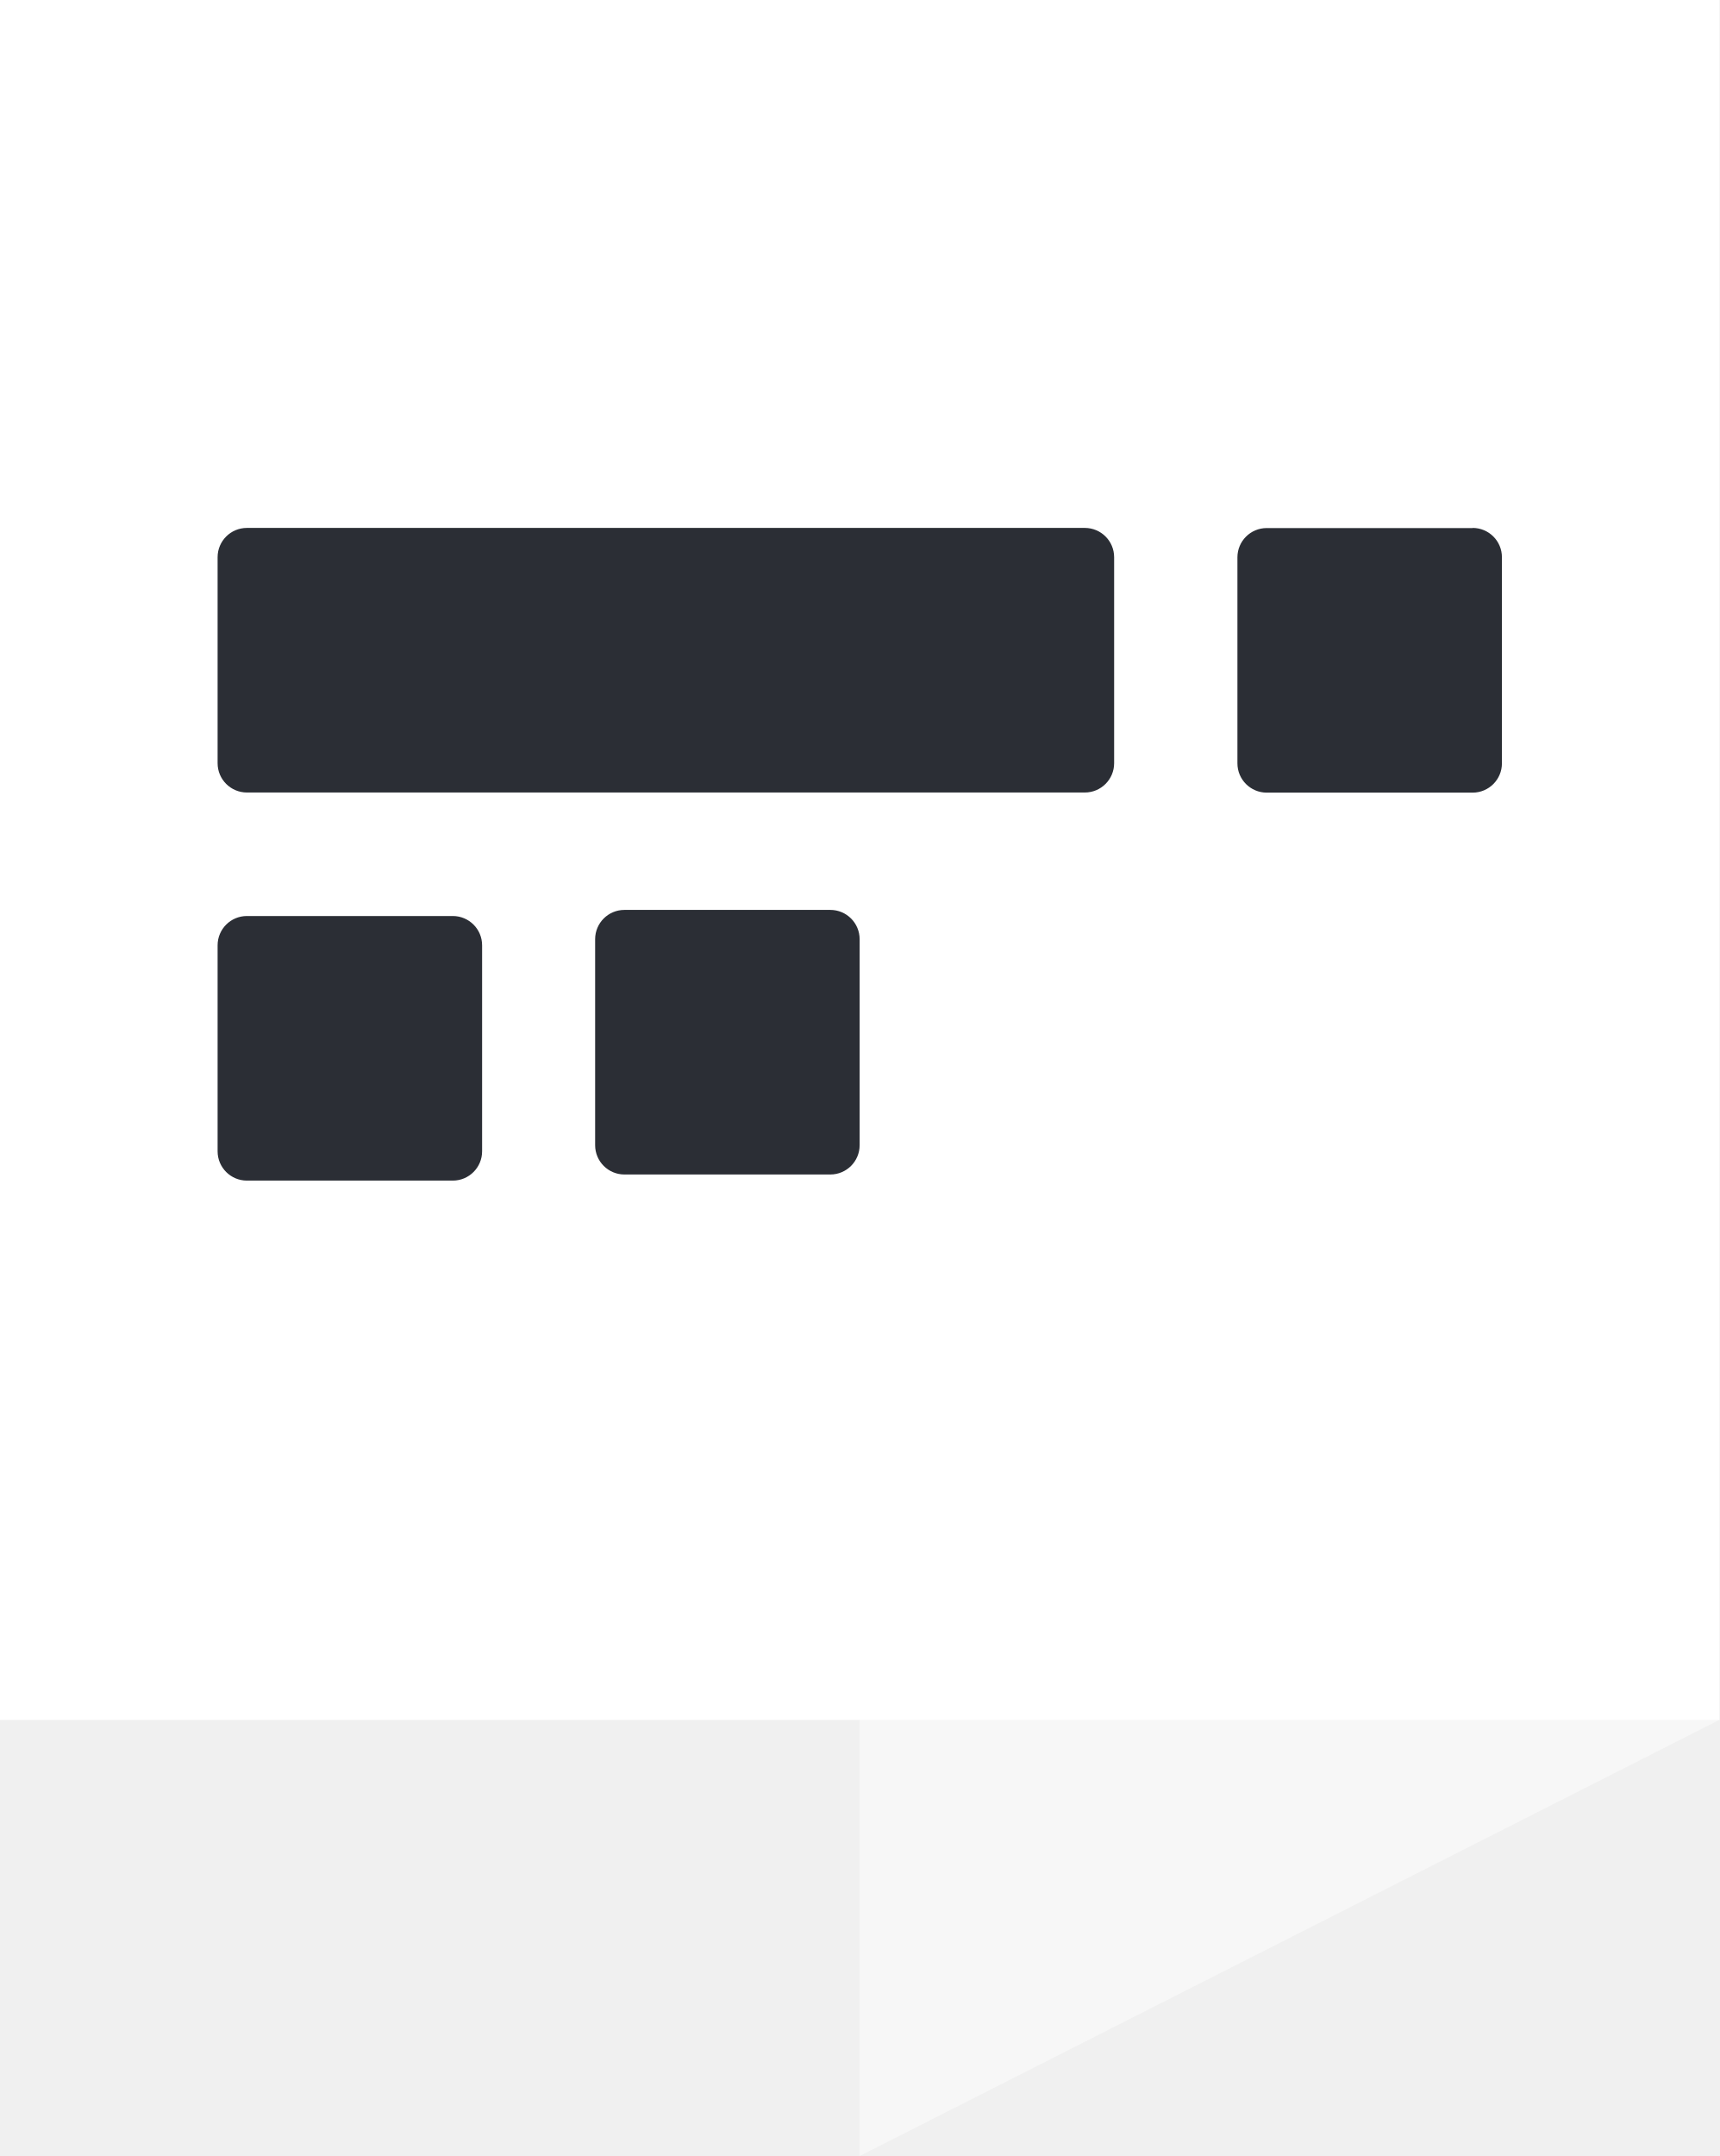
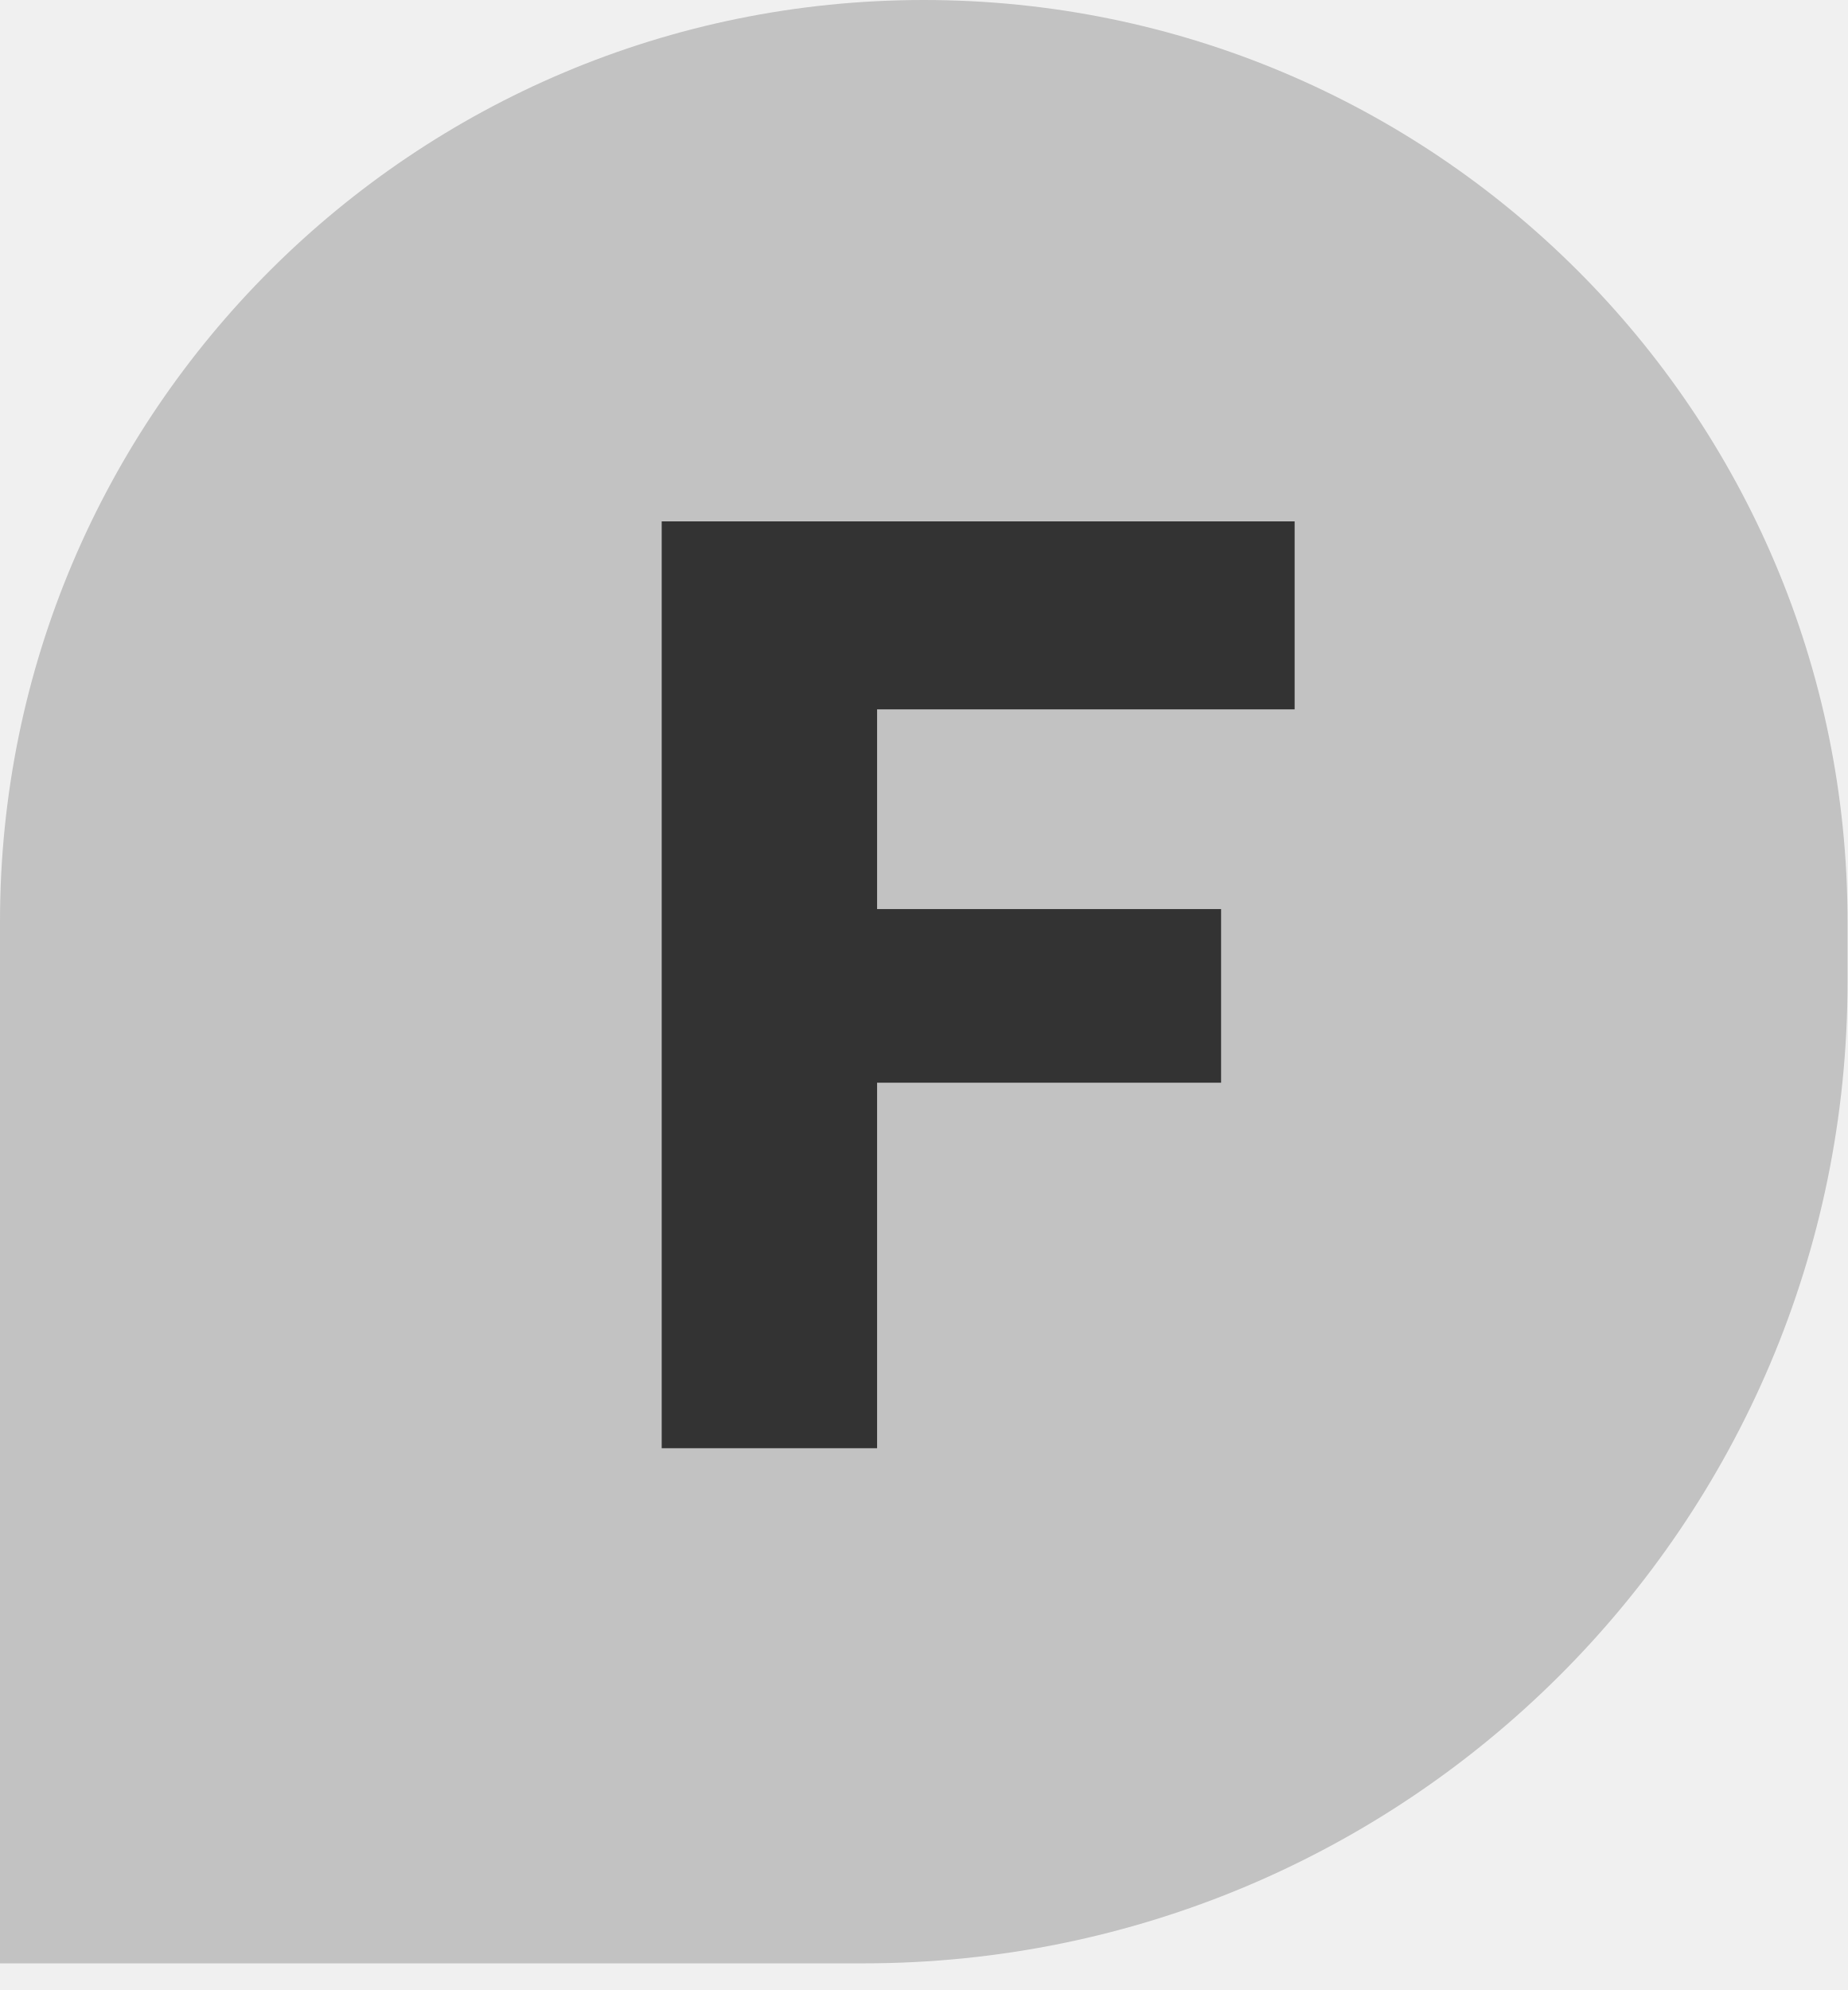
- <svg xmlns="http://www.w3.org/2000/svg" id="Grupo_7223" data-name="Grupo 7223" width="26.471" height="33.182" viewBox="0 0 26.471 33.182">
-   <path id="Trazado_9" data-name="Trazado 9" d="M11.12,22.242v6.712l13.235-6.712Z" transform="translate(2.114 4.228)" fill="#f7f7f7" />
-   <path id="Trazado_10" data-name="Trazado 10" d="M0,0H26.471V26.471H0Z" fill="#fff" />
-   <path id="Trazado_11" data-name="Trazado 11" d="M16.17,6.827H3.266a.451.451,0,0,0-.451.451v3.17a.451.451,0,0,0,.451.451h12.9a.451.451,0,0,0,.451-.451V7.278a.451.451,0,0,0-.451-.451m-3.921,5.879H9.078a.451.451,0,0,0-.451.451v3.17a.451.451,0,0,0,.451.451h3.17a.451.451,0,0,0,.451-.451v-3.17a.451.451,0,0,0-.451-.451M6.436,12.8H3.266a.451.451,0,0,0-.451.451v3.17a.451.451,0,0,0,.451.451h3.17a.451.451,0,0,0,.451-.451v-3.17a.451.451,0,0,0-.451-.451m15.7-5.971h-3.17a.451.451,0,0,0-.451.451v3.17a.451.451,0,0,0,.451.451h3.17a.451.451,0,0,0,.451-.451V7.278a.451.451,0,0,0-.451-.451" transform="translate(0.535 1.298)" fill="#2b2e35" />
+ <svg xmlns="http://www.w3.org/2000/svg" width="26" height="28" viewBox="0 0 26 28" fill="none">
+   <path d="M26 12.967C26 5.805 20.18 0 13 0V0C5.82 0 7.15256e-07 5.805 7.15256e-07 12.967V27.625H12.152C19.8 27.625 26 21.441 26 13.812V12.967Z" fill="#C2C2C2" />
+   <path d="M9.312 20.377V7.336H18.219V9.981H12.343V12.791H17.184V15.234H12.343V20.377H9.312Z" fill="#333333" />
</svg>
